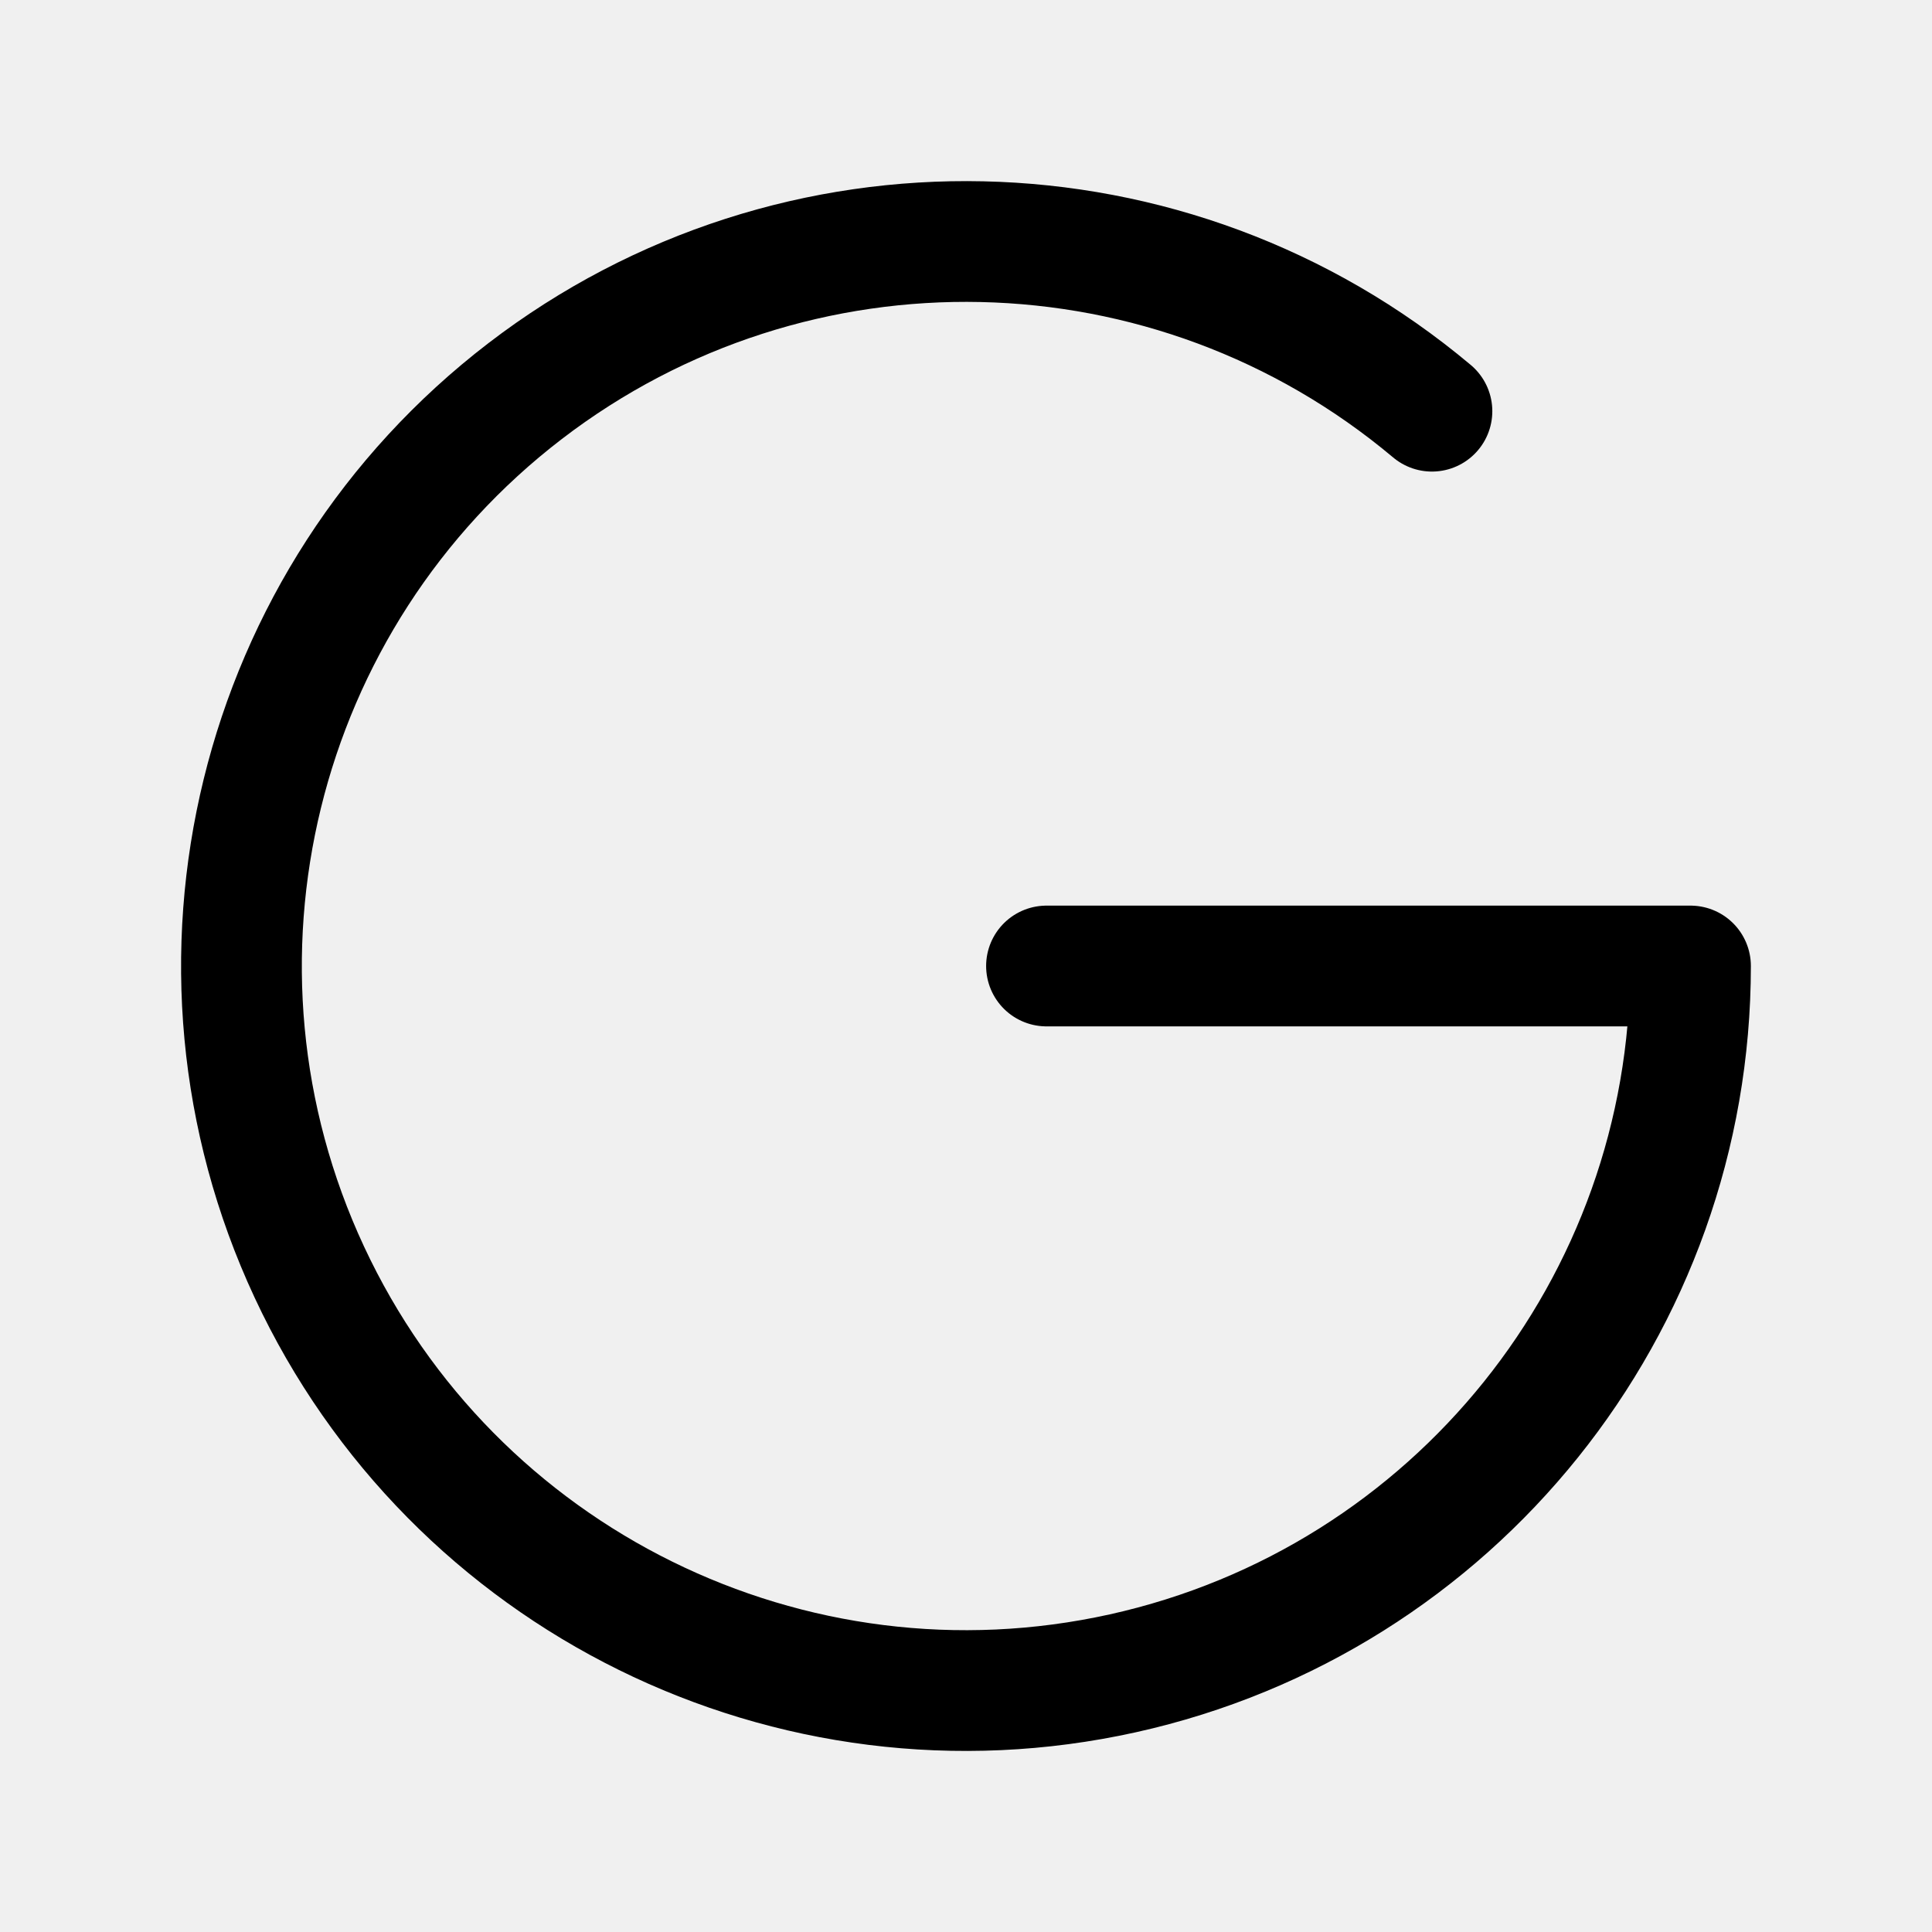
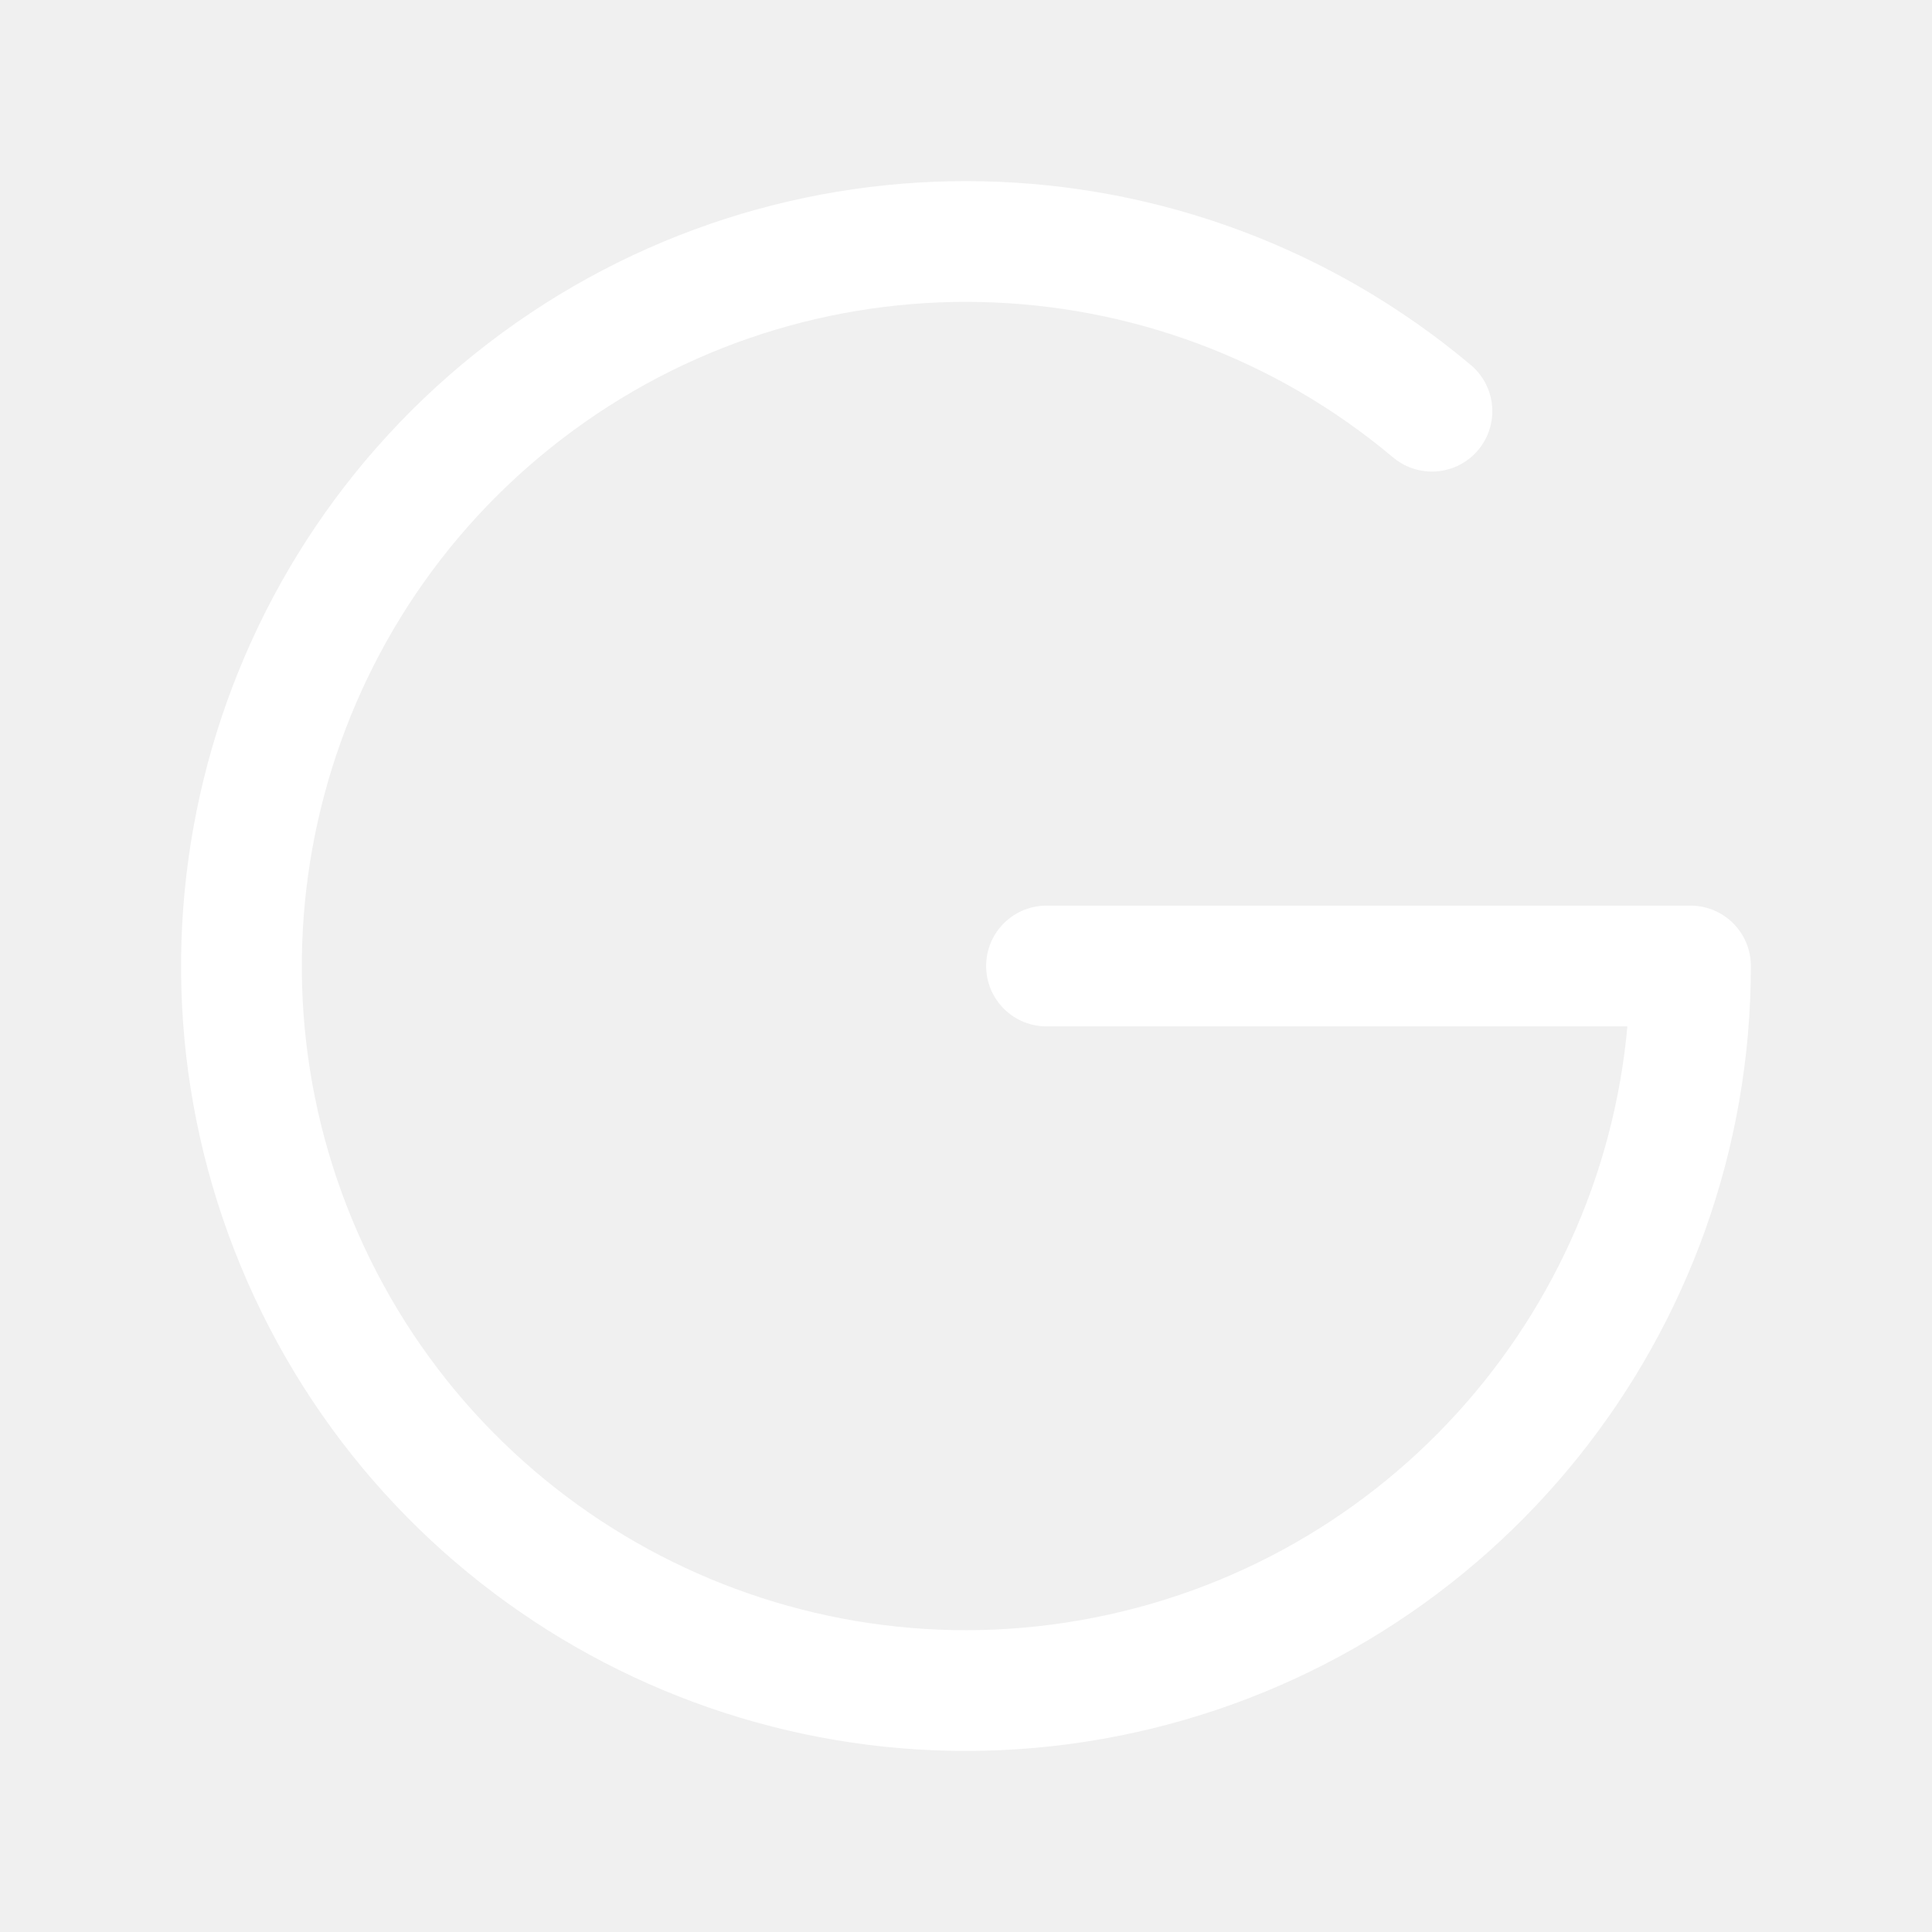
- <svg xmlns="http://www.w3.org/2000/svg" class="icon icon-tabler icon-tabler-brand-google" width="44" height="44" viewBox="0 0 24 24" stroke-width="1.5" stroke="#000000" fill="none" stroke-linecap="round" stroke-linejoin="round">
+ <svg xmlns="http://www.w3.org/2000/svg" class="icon icon-tabler icon-tabler-brand-google" width="44" height="44" viewBox="0 0 24 24" stroke-width="1.5" stroke="#fff" fill="none" stroke-linecap="round" stroke-linejoin="round">
  <path stroke="none" d="M0 0h24v24H0z" fill="none" />
  <path d="M17.788 5.108a9 9 0 1 0 3.212 6.892h-8" />
</svg>
